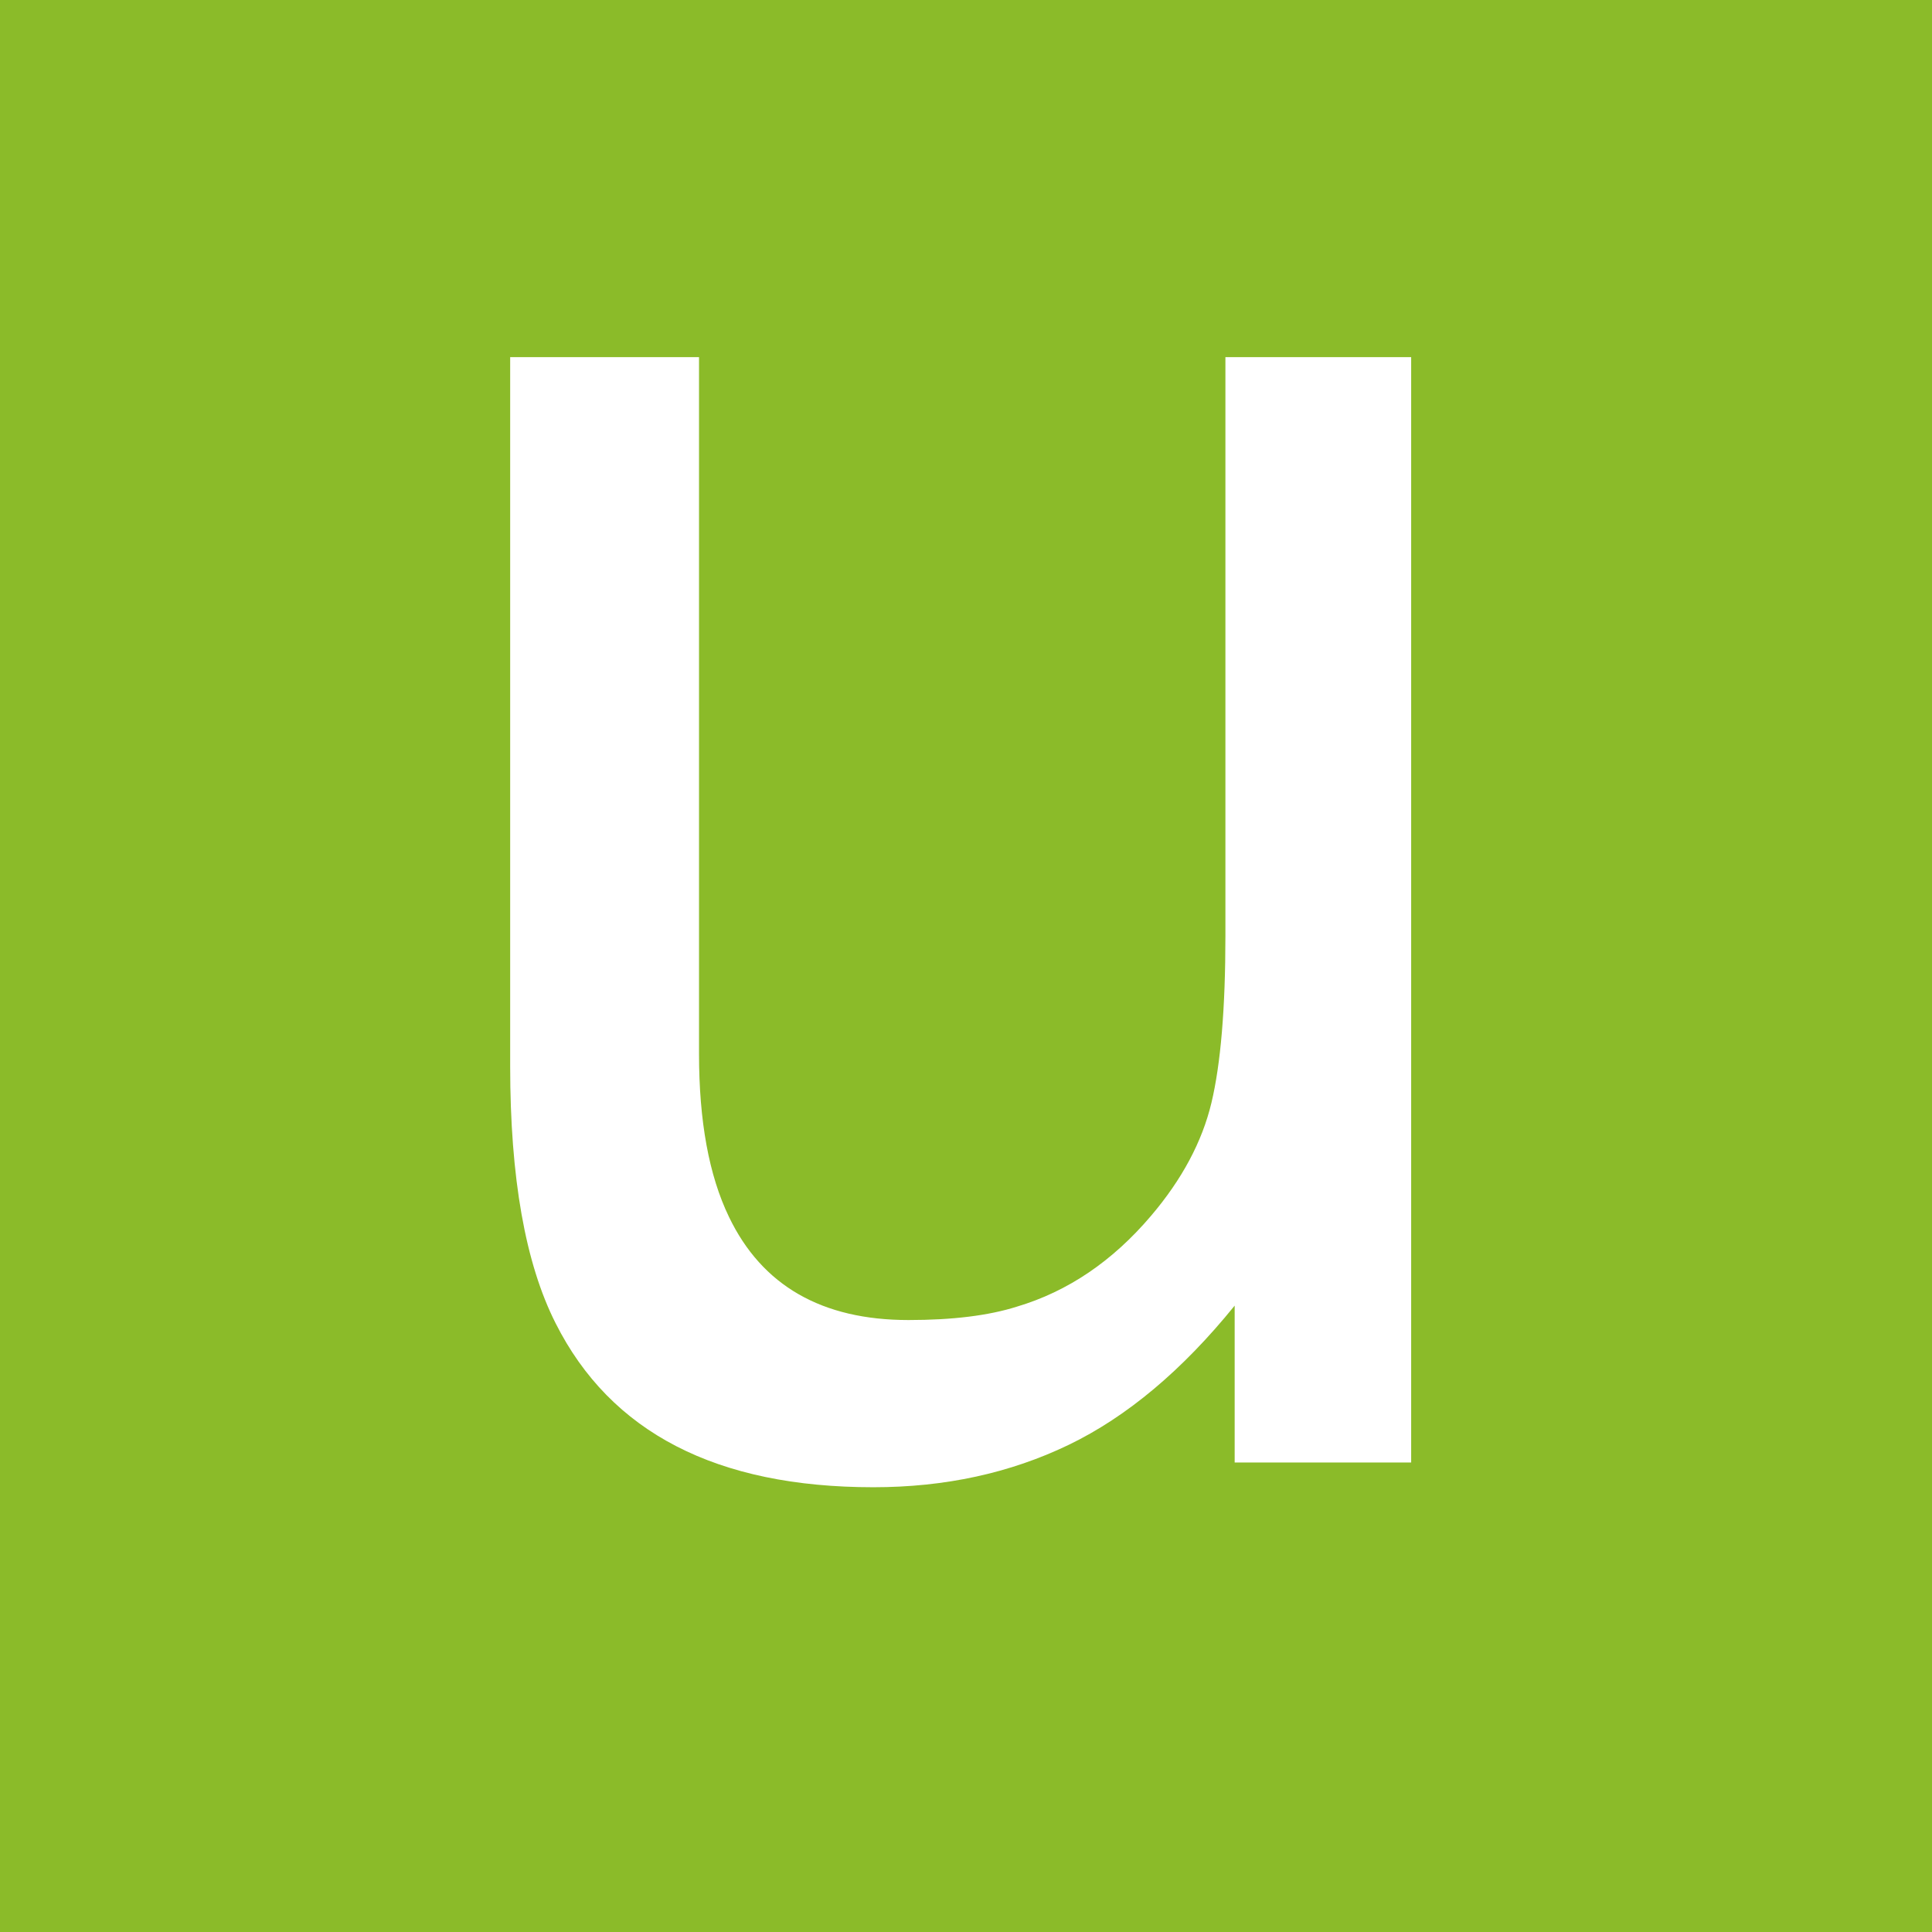
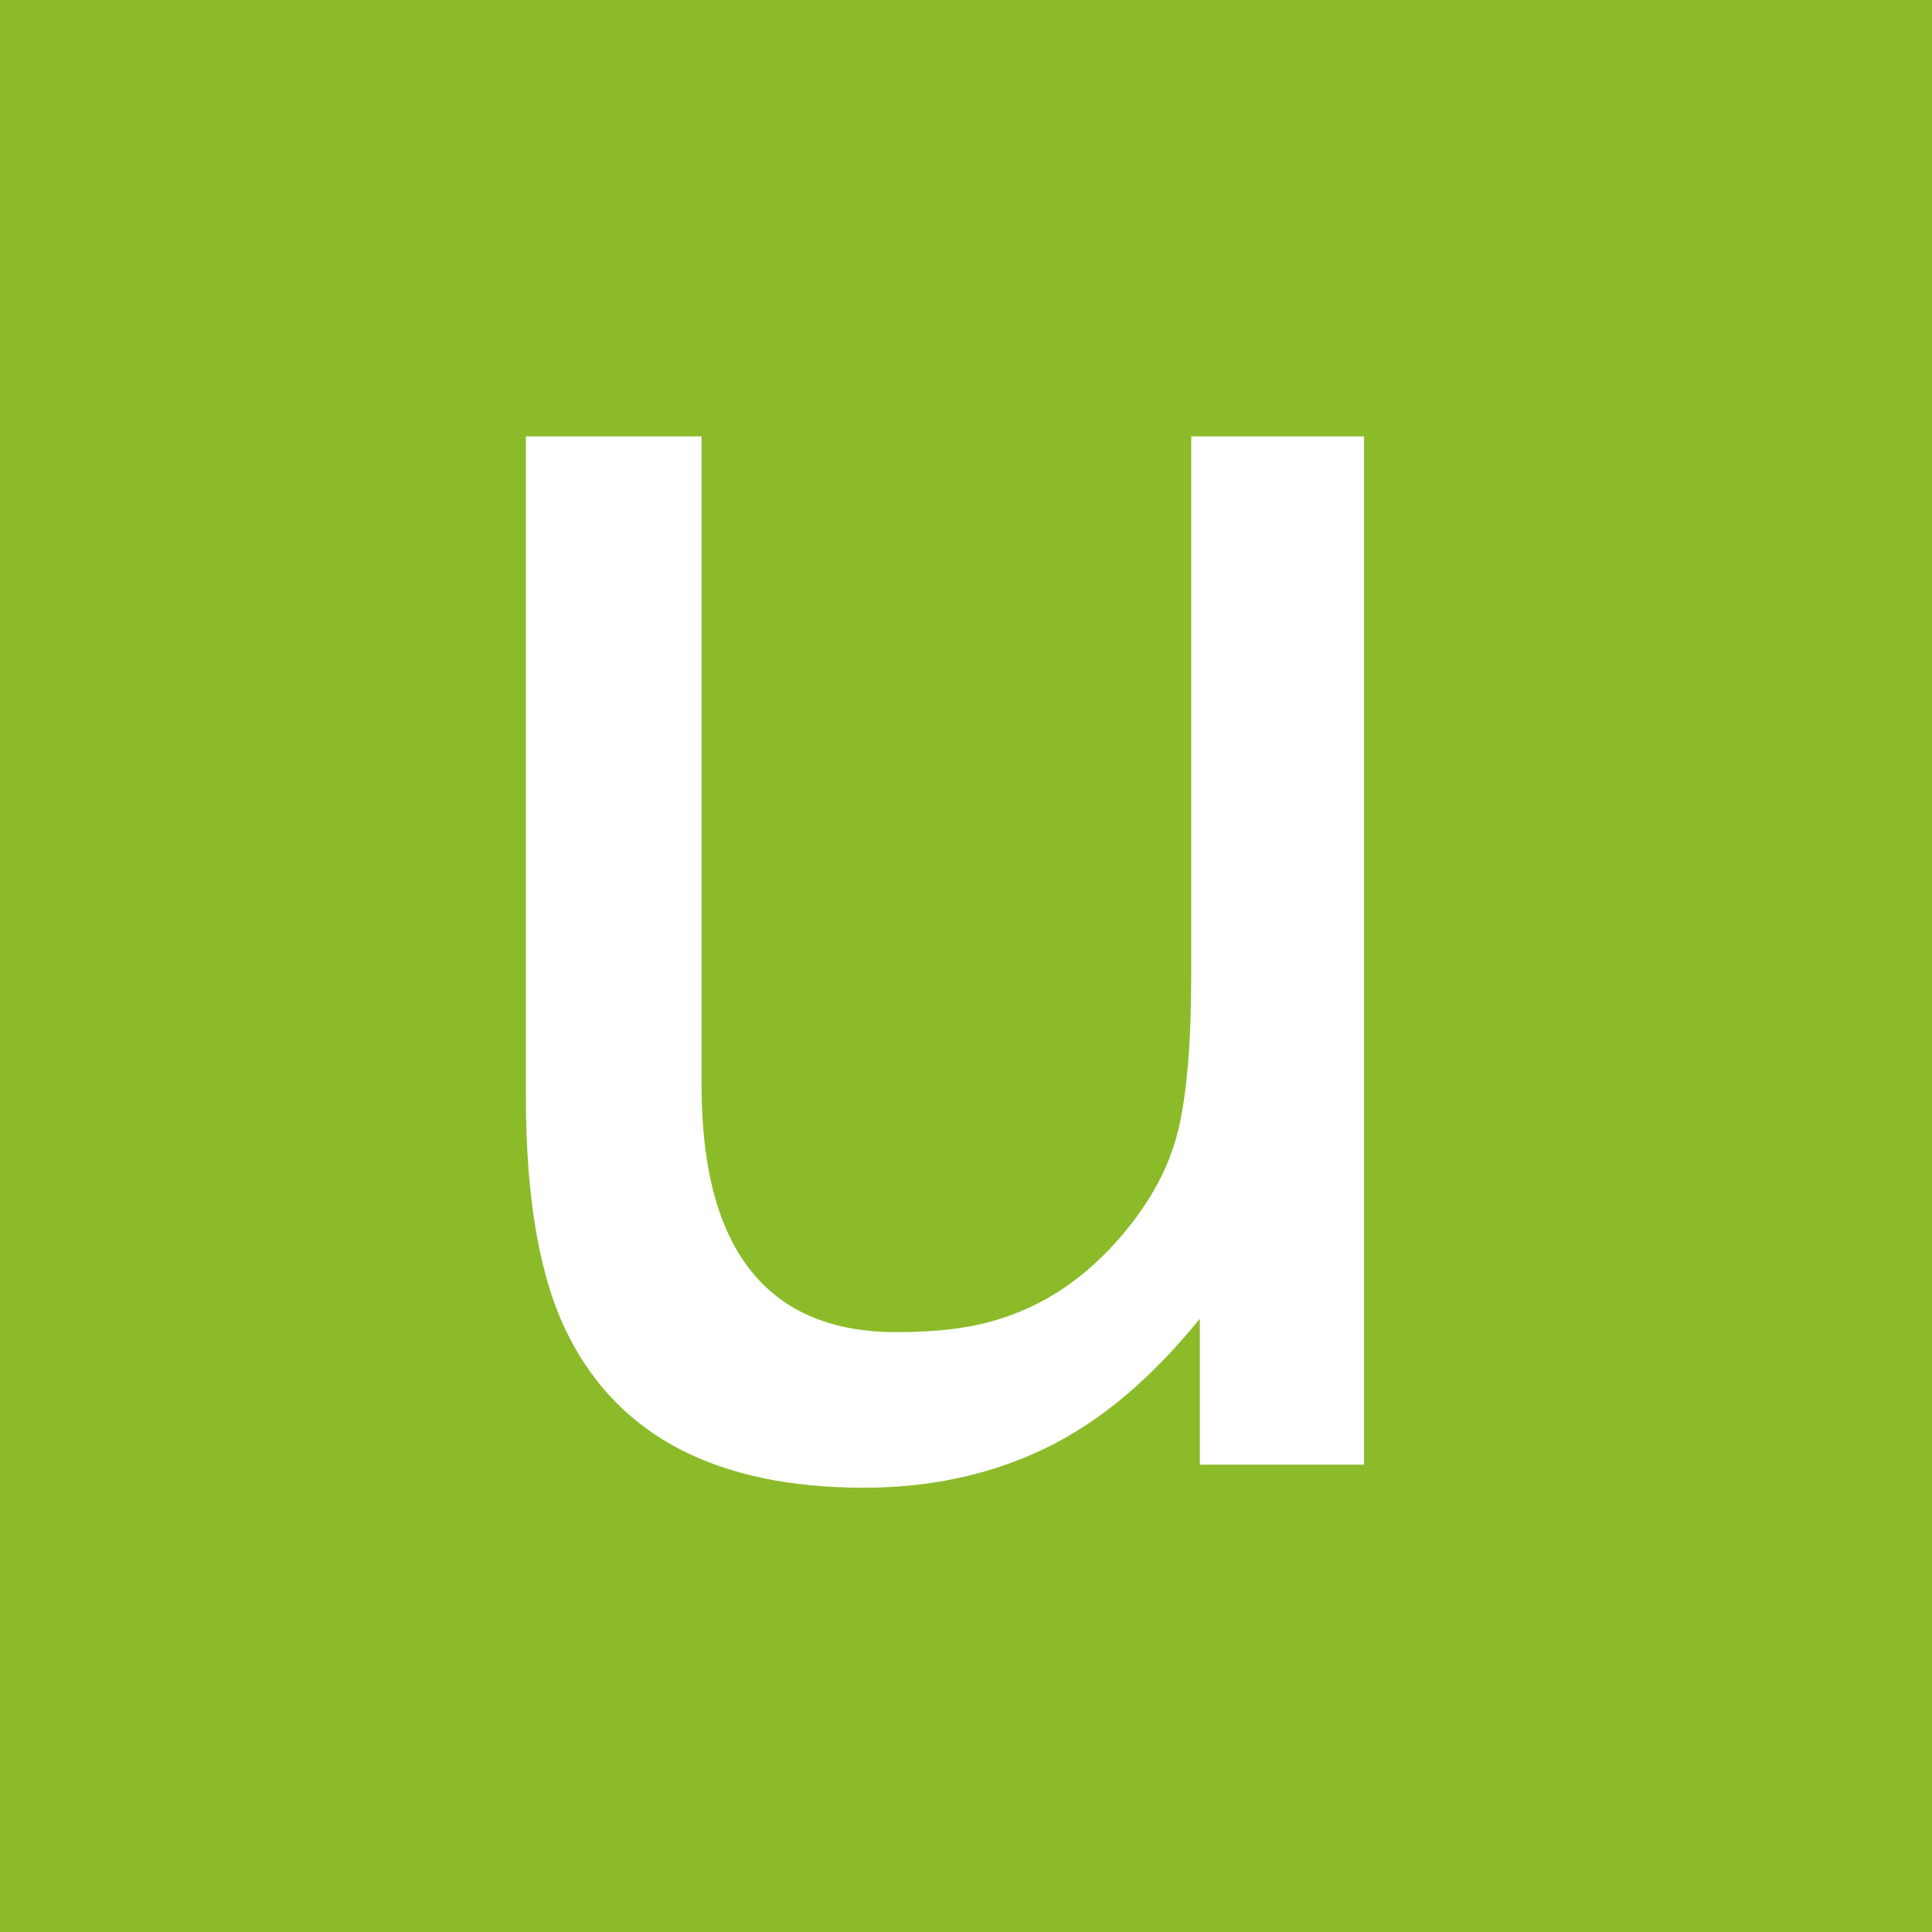
<svg xmlns="http://www.w3.org/2000/svg" version="1.1" id="Layer_1" x="0px" y="0px" width="48px" height="48px" viewBox="0 0 48 48" enable-background="new 0 0 48 48" xml:space="preserve">
-   <rect x="-1.206" y="-1.641" fill="#8BBB29" width="50.146" height="51.104" />
+   <rect x="-1.596" y="-1.651" fill="#8BBB29" width="50.146" height="51.104" />
  <g>
-     <path fill="#FFFFFF" d="M35.06,36.335h-4.385v-3.897c-1.3,1.605-2.676,2.761-4.128,3.461c-1.454,0.7-3.069,1.051-4.847,1.051   c-3.897,0-6.53-1.359-7.897-4.077c-0.752-1.486-1.128-3.614-1.128-6.384V8.873h4.692v17.308c0,1.675,0.248,3.025,0.744,4.052   c0.821,1.709,2.308,2.563,4.462,2.563c1.094,0,1.992-0.111,2.692-0.333c1.265-0.377,2.376-1.129,3.332-2.256   c0.771-0.906,1.27-1.843,1.501-2.809c0.23-0.965,0.347-2.346,0.347-4.141V8.873h4.615V36.335z" />
+     <path fill="#FFFFFF" d="M33.89,36.389h-4.08v-3.627c-1.209,1.494-2.489,2.57-3.84,3.221c-1.353,0.652-2.855,0.979-4.509,0.979   c-3.625,0-6.075-1.266-7.346-3.793c-0.7-1.383-1.05-3.363-1.05-5.939V10.841h4.365v16.103c0,1.557,0.231,2.812,0.692,3.768   c0.764,1.59,2.147,2.385,4.151,2.385c1.018,0,1.853-0.104,2.504-0.311c1.176-0.35,2.21-1.049,3.1-2.098   c0.717-0.844,1.182-1.715,1.396-2.613c0.215-0.896,0.323-2.184,0.323-3.853V10.841h4.294V36.389z" />
  </g>
</svg>
